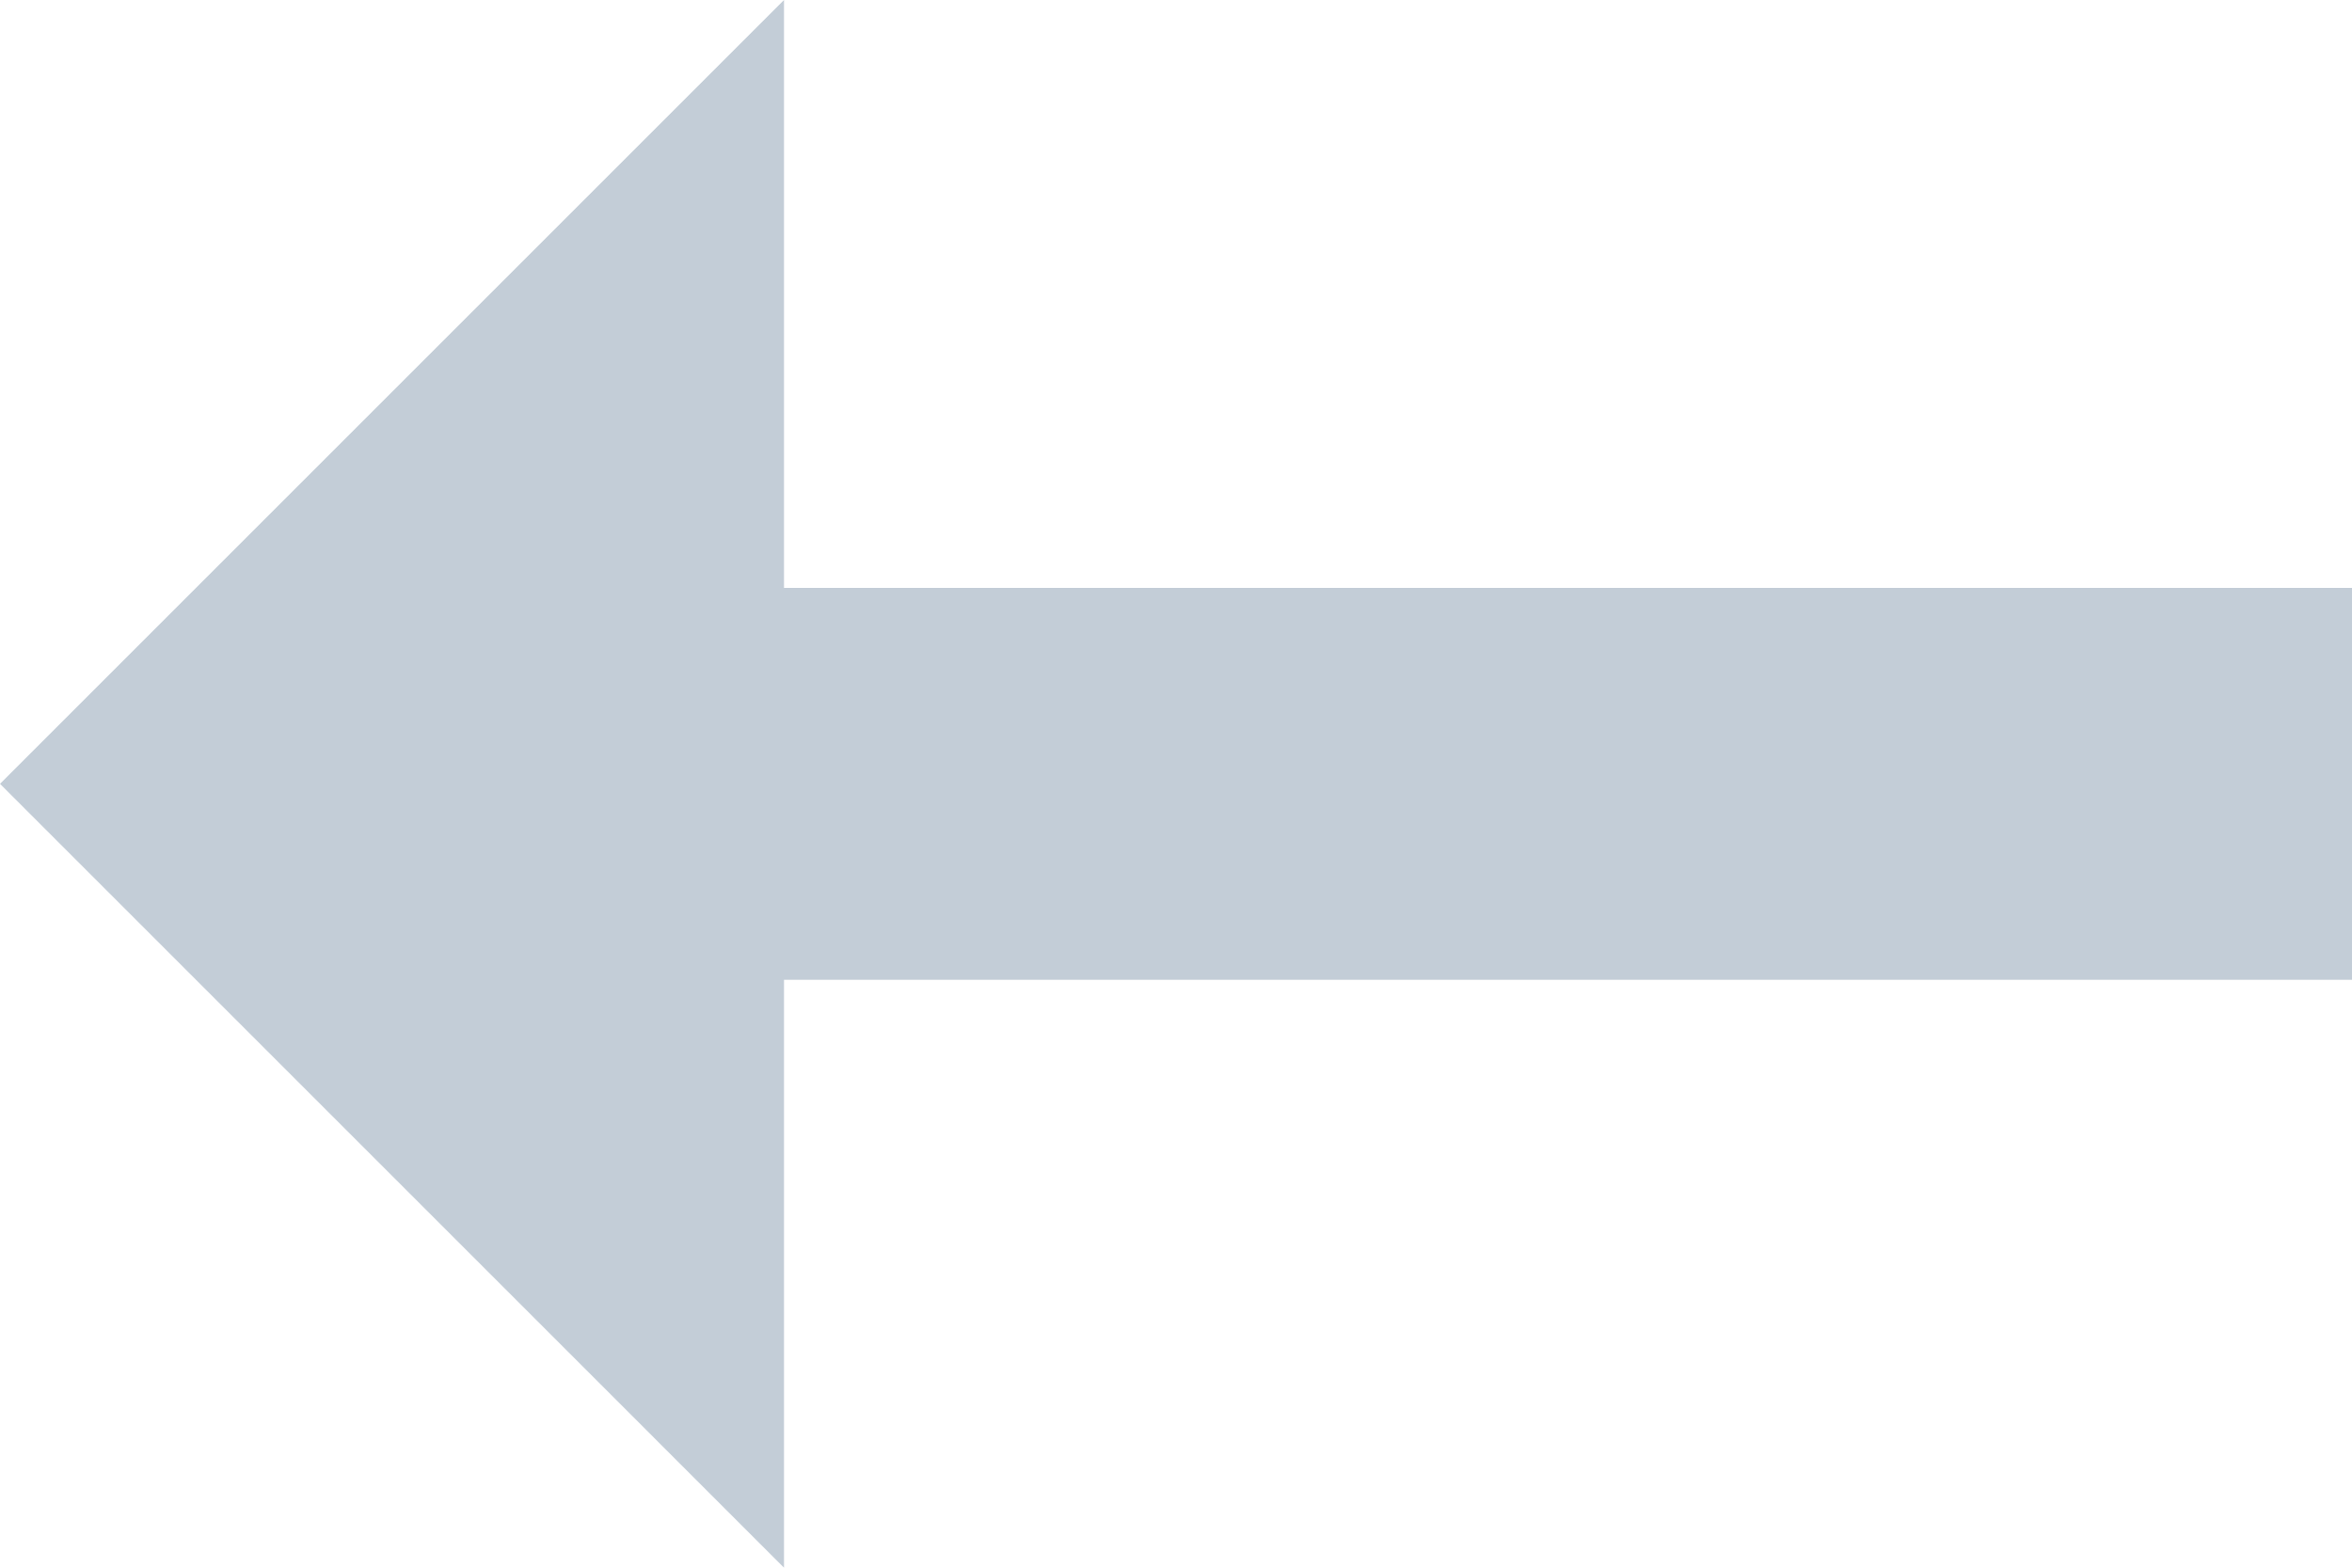
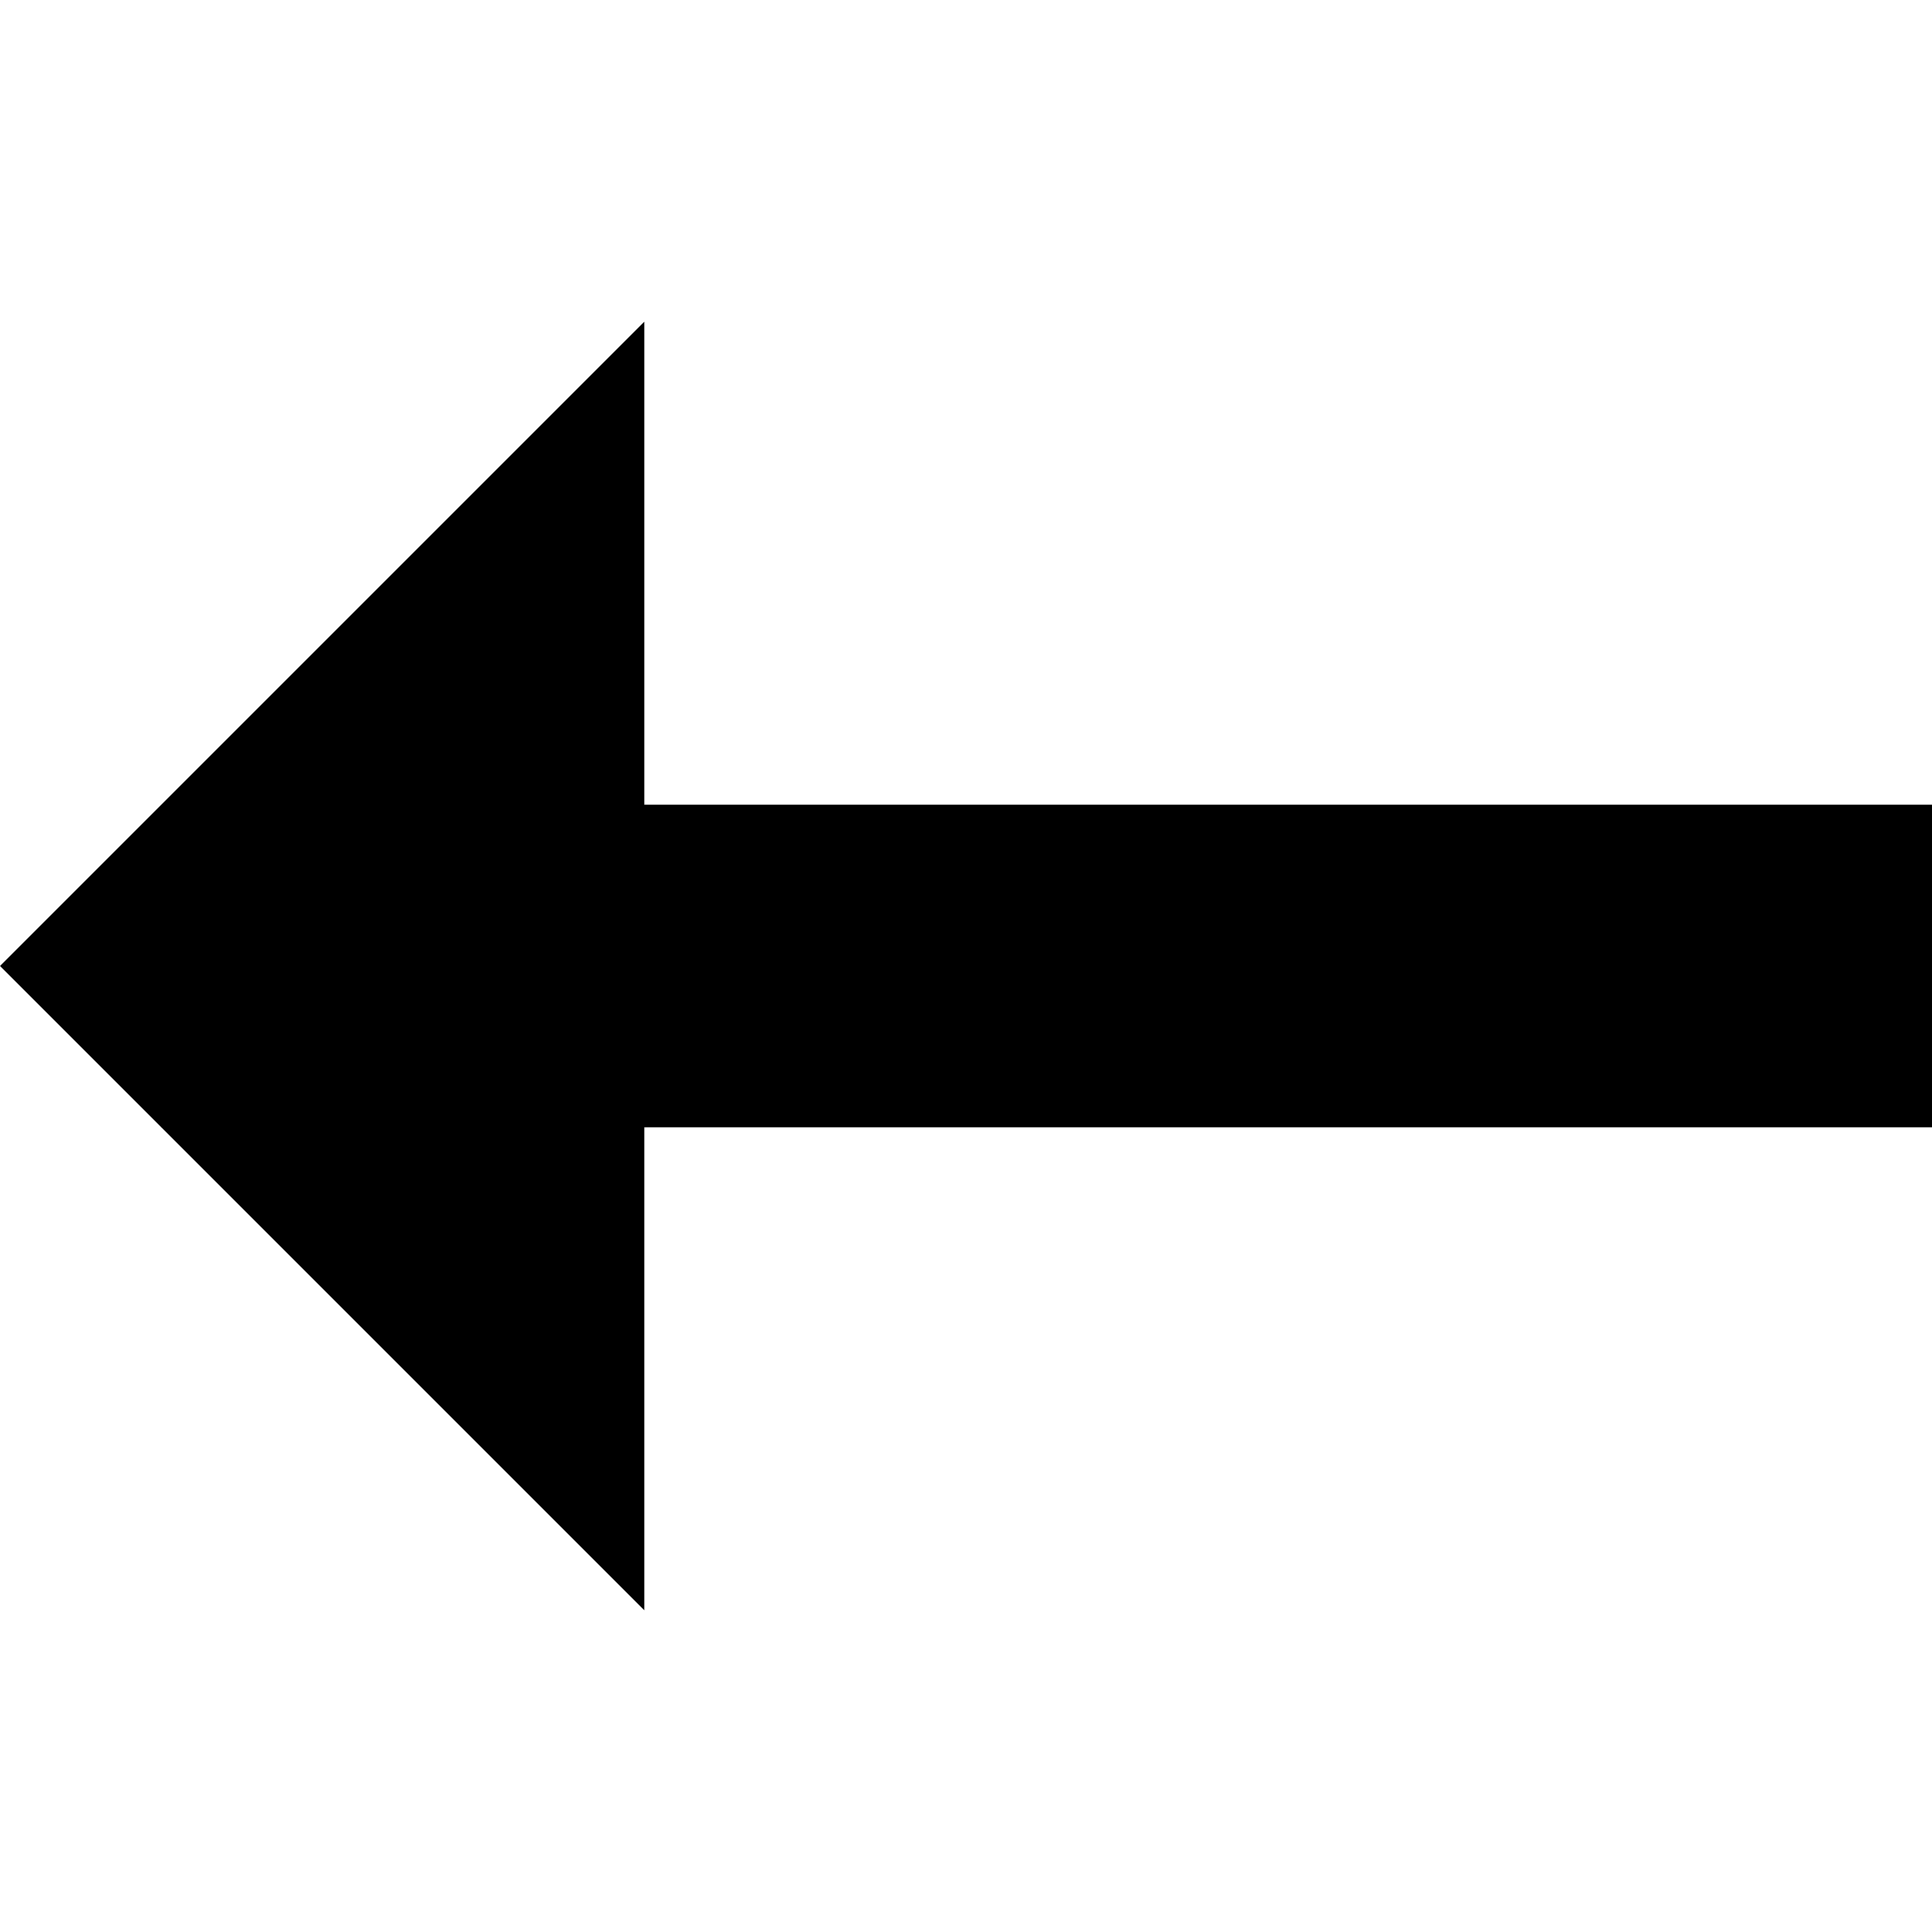
- <svg xmlns="http://www.w3.org/2000/svg" version="1.1" id="图层_2" x="0px" y="0px" viewBox="0 0 12 8" style="enable-background:new 0 0 12 8;" xml:space="preserve">
-   <style type="text/css">
- 	.st0{fill:#C3CDD7;}
- </style>
-   <path id="Mask-2" class="st0" d="M4,0L0,4l4,4V5h8V3H4V0z" />
+ <svg xmlns="http://www.w3.org/2000/svg" version="1.1" id="图层_3" x="0px" y="0px" viewBox="0 0 12 12" style="enable-background:new 0 0 12 12;" xml:space="preserve">
+   <polygon points="12,5 4,5 4,2 0,6 4,10 4,7 12,7 " />
</svg>
